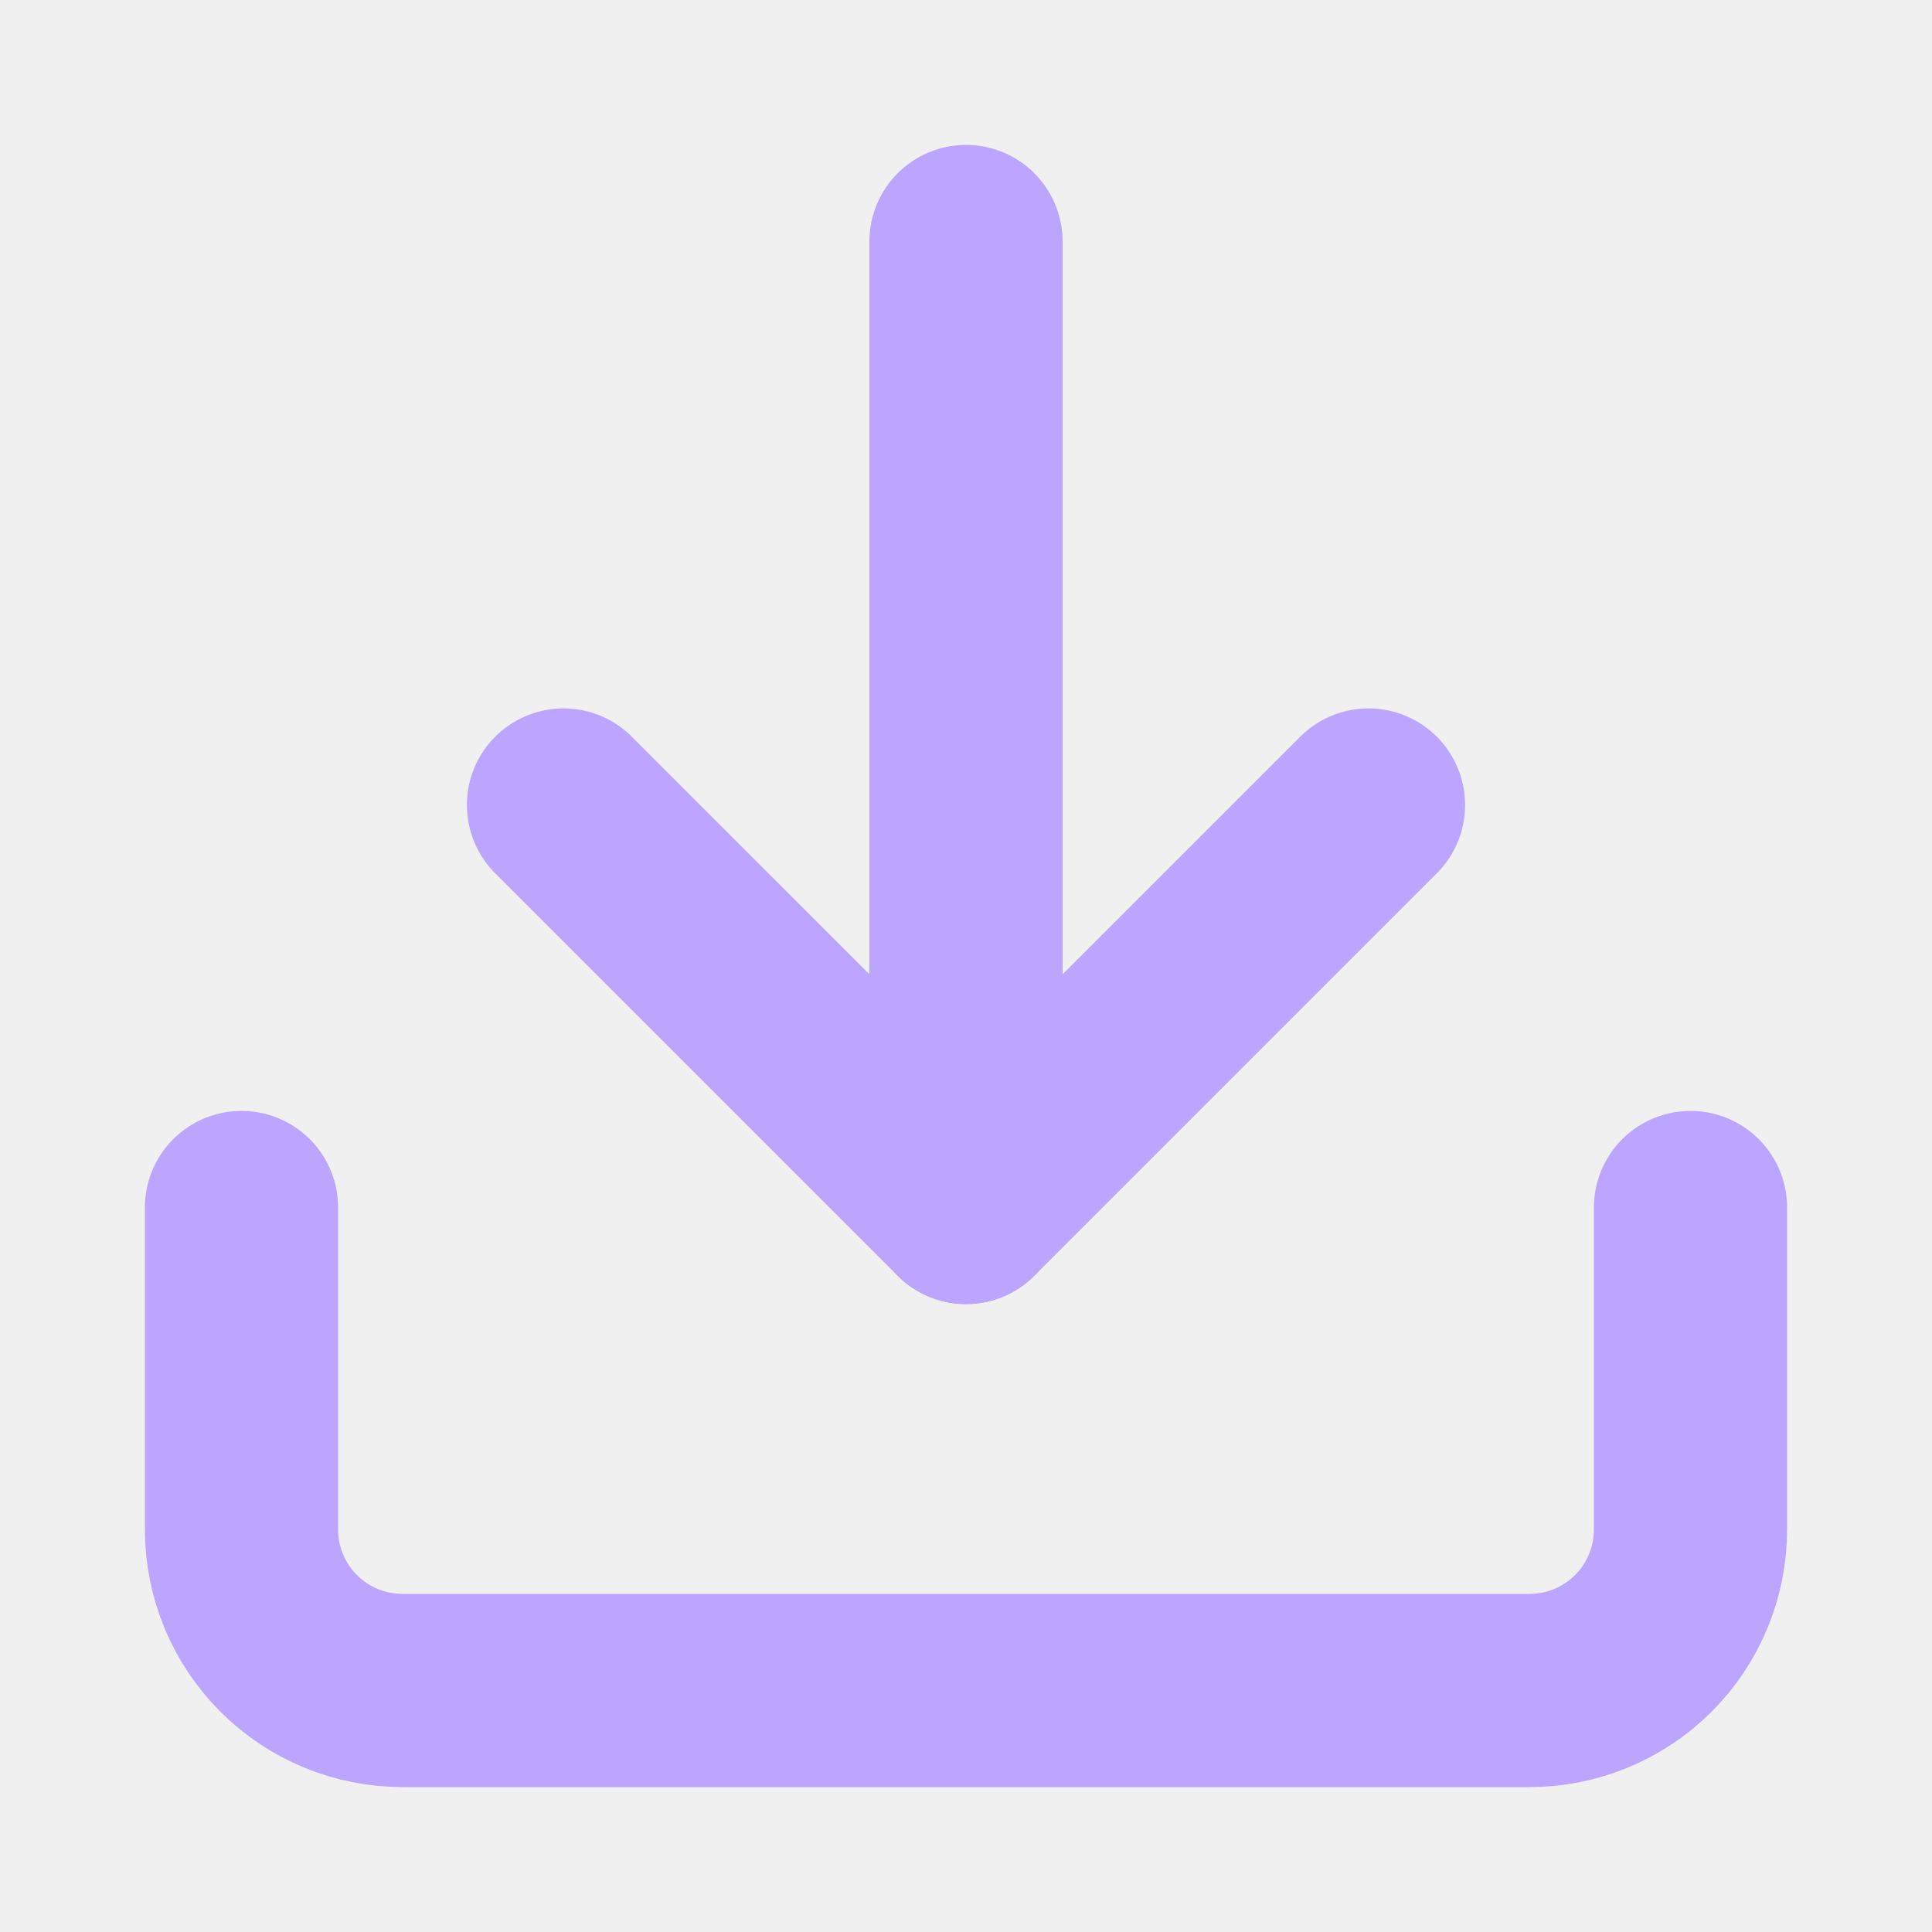
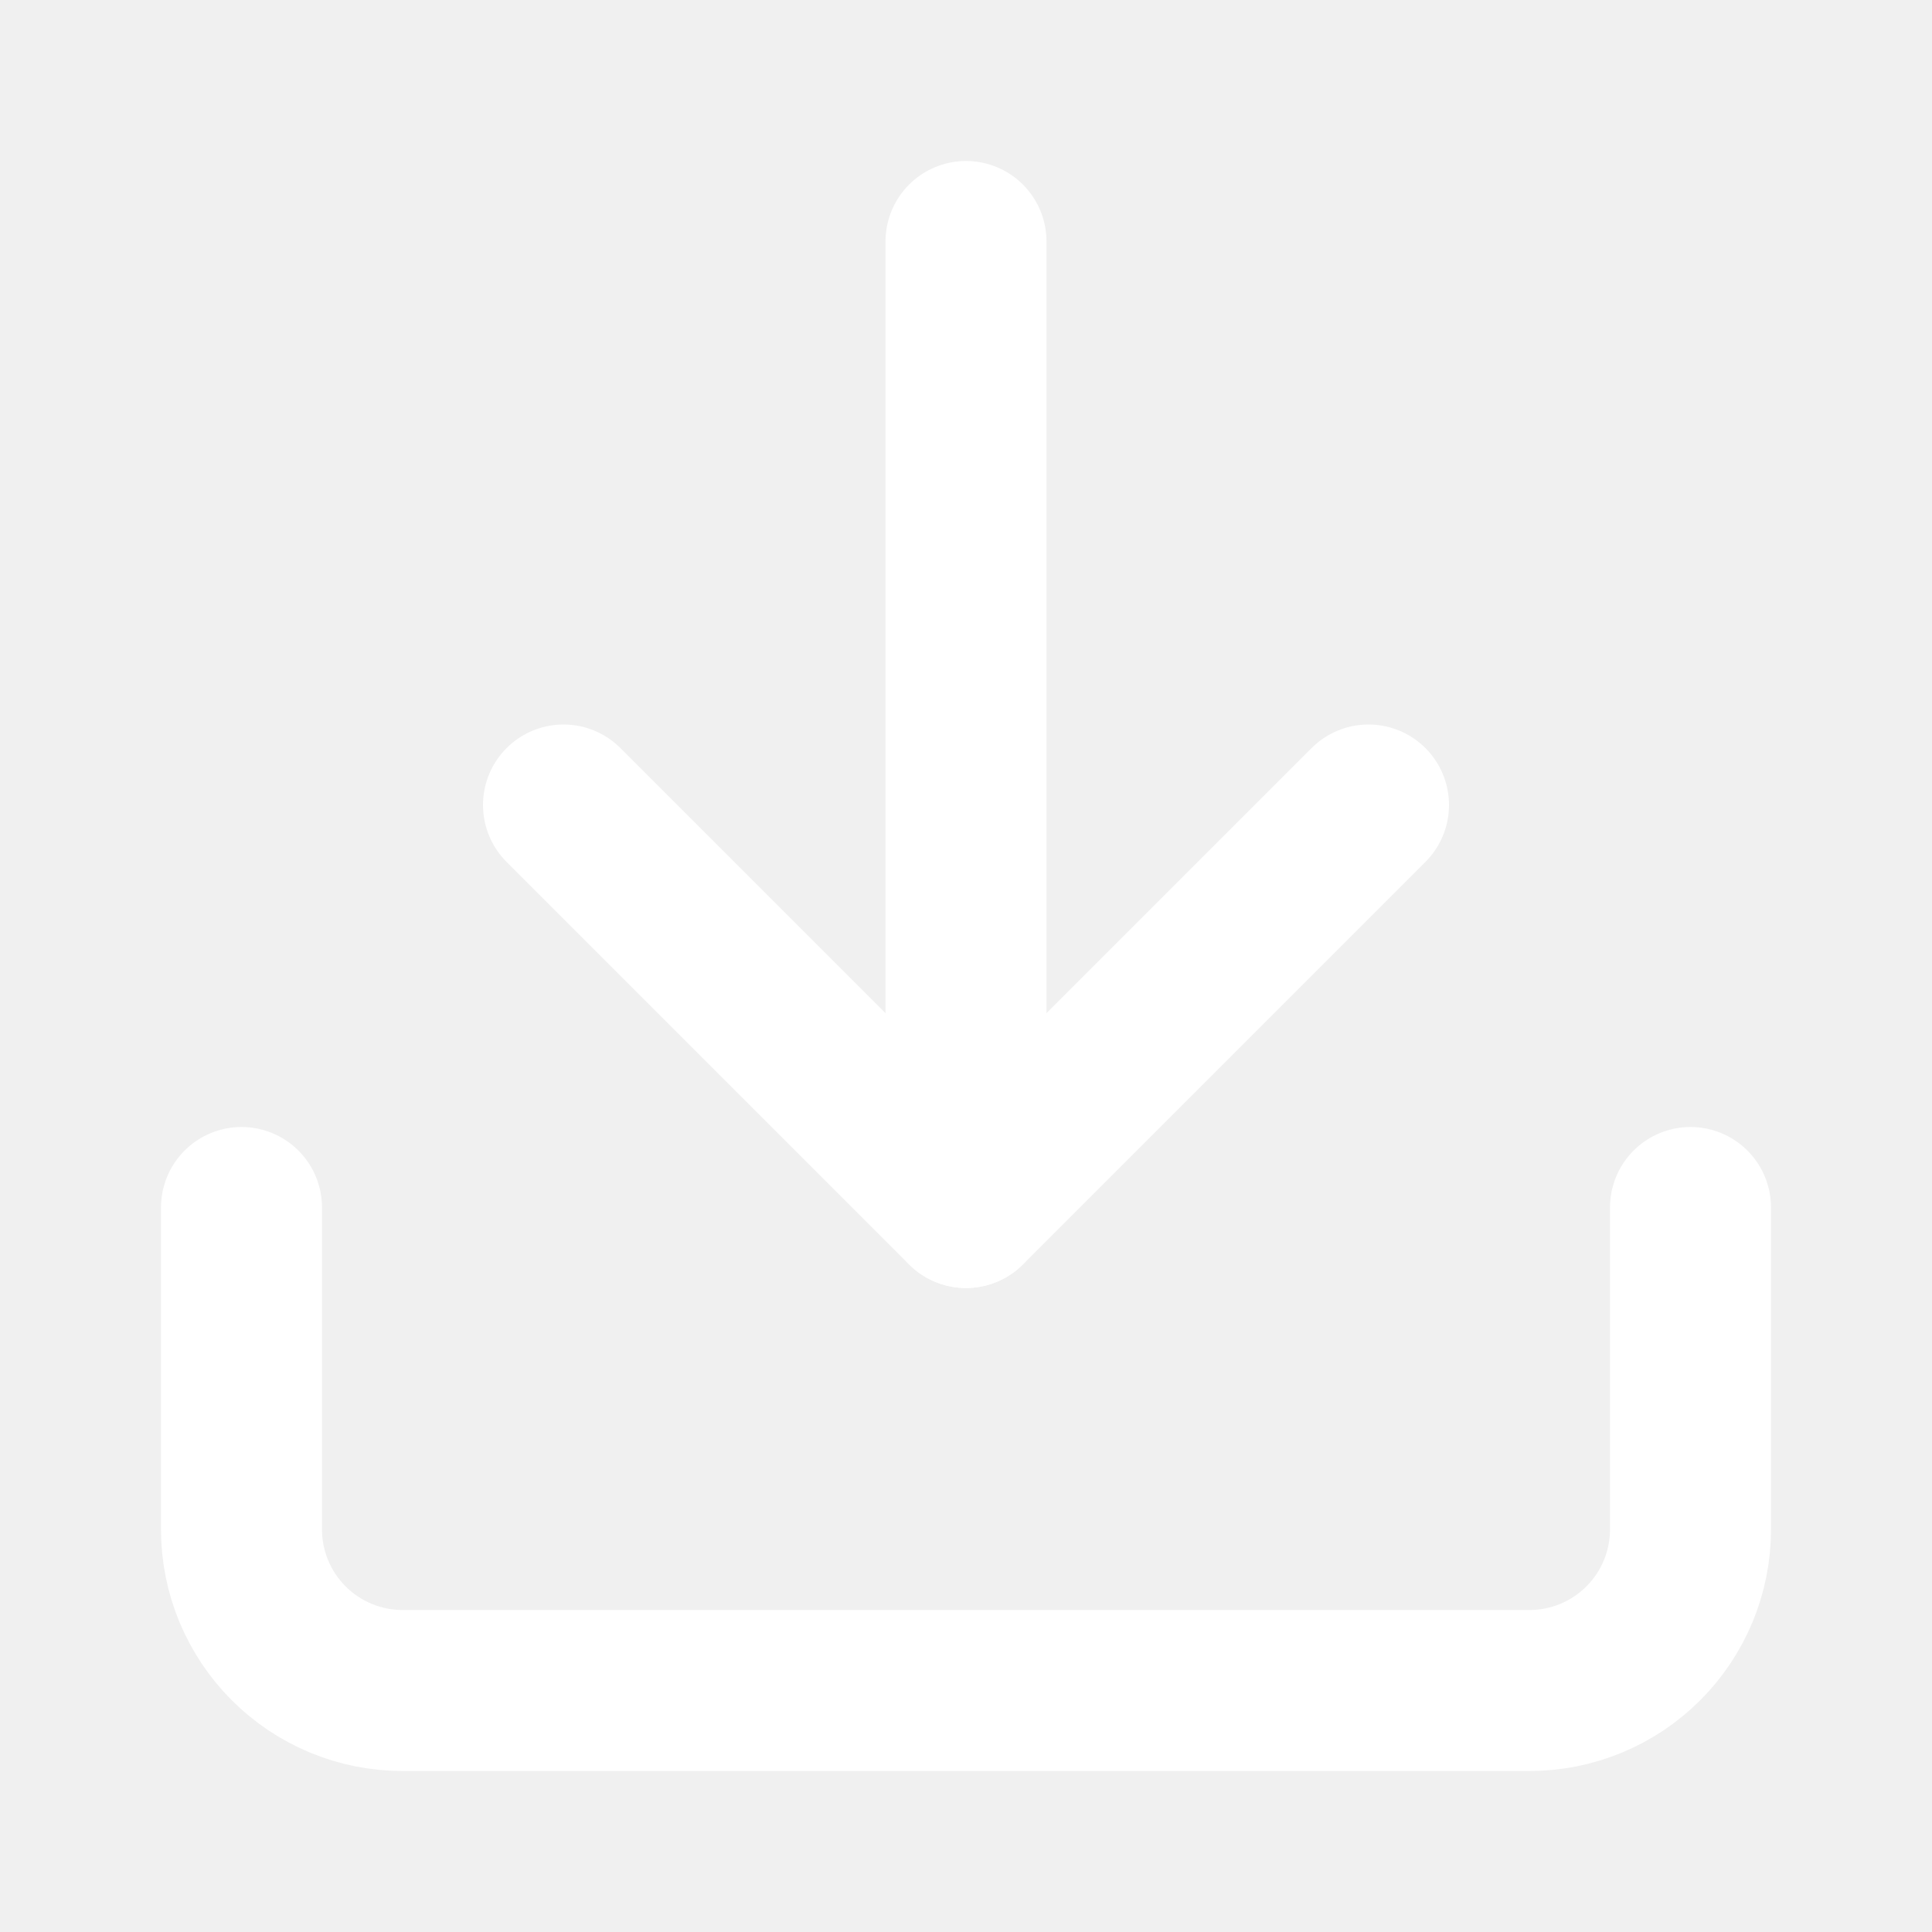
- <svg xmlns="http://www.w3.org/2000/svg" width="30" height="30" viewBox="0 0 30 30" fill="none">
-   <path d="M26.25 18.75V23.75C26.25 24.413 25.987 25.049 25.518 25.518C25.049 25.987 24.413 26.25 23.75 26.25H6.25C5.587 26.25 4.951 25.987 4.482 25.518C4.013 25.049 3.75 24.413 3.75 23.75V18.75" stroke="#BCA5FF" stroke-width="3" stroke-linecap="round" stroke-linejoin="round" />
-   <path d="M8.75 12.5L15 18.75L21.25 12.5" stroke="#BCA5FF" stroke-width="3" stroke-linecap="round" stroke-linejoin="round" />
-   <path d="M15 18.75V3.75" stroke="#BCA5FF" stroke-width="3" stroke-linecap="round" stroke-linejoin="round" />
+ <svg xmlns="http://www.w3.org/2000/svg" width="24" height="24" viewBox="0 0 24 24" fill="none">
+   <path d="M21 15V19C21 19.53 20.789 20.039 20.414 20.414C20.039 20.789 19.53 21 19 21H5C4.47 21 3.961 20.789 3.586 20.414C3.211 20.039 3 19.53 3 19V15" stroke="white" stroke-width="2" stroke-linecap="round" stroke-linejoin="round" />
+   <path d="M7 10L12 15L17 10" stroke="white" stroke-width="2" stroke-linecap="round" stroke-linejoin="round" />
+   <path d="M12 15V3" stroke="white" stroke-width="2" stroke-linecap="round" stroke-linejoin="round" />
</svg>
